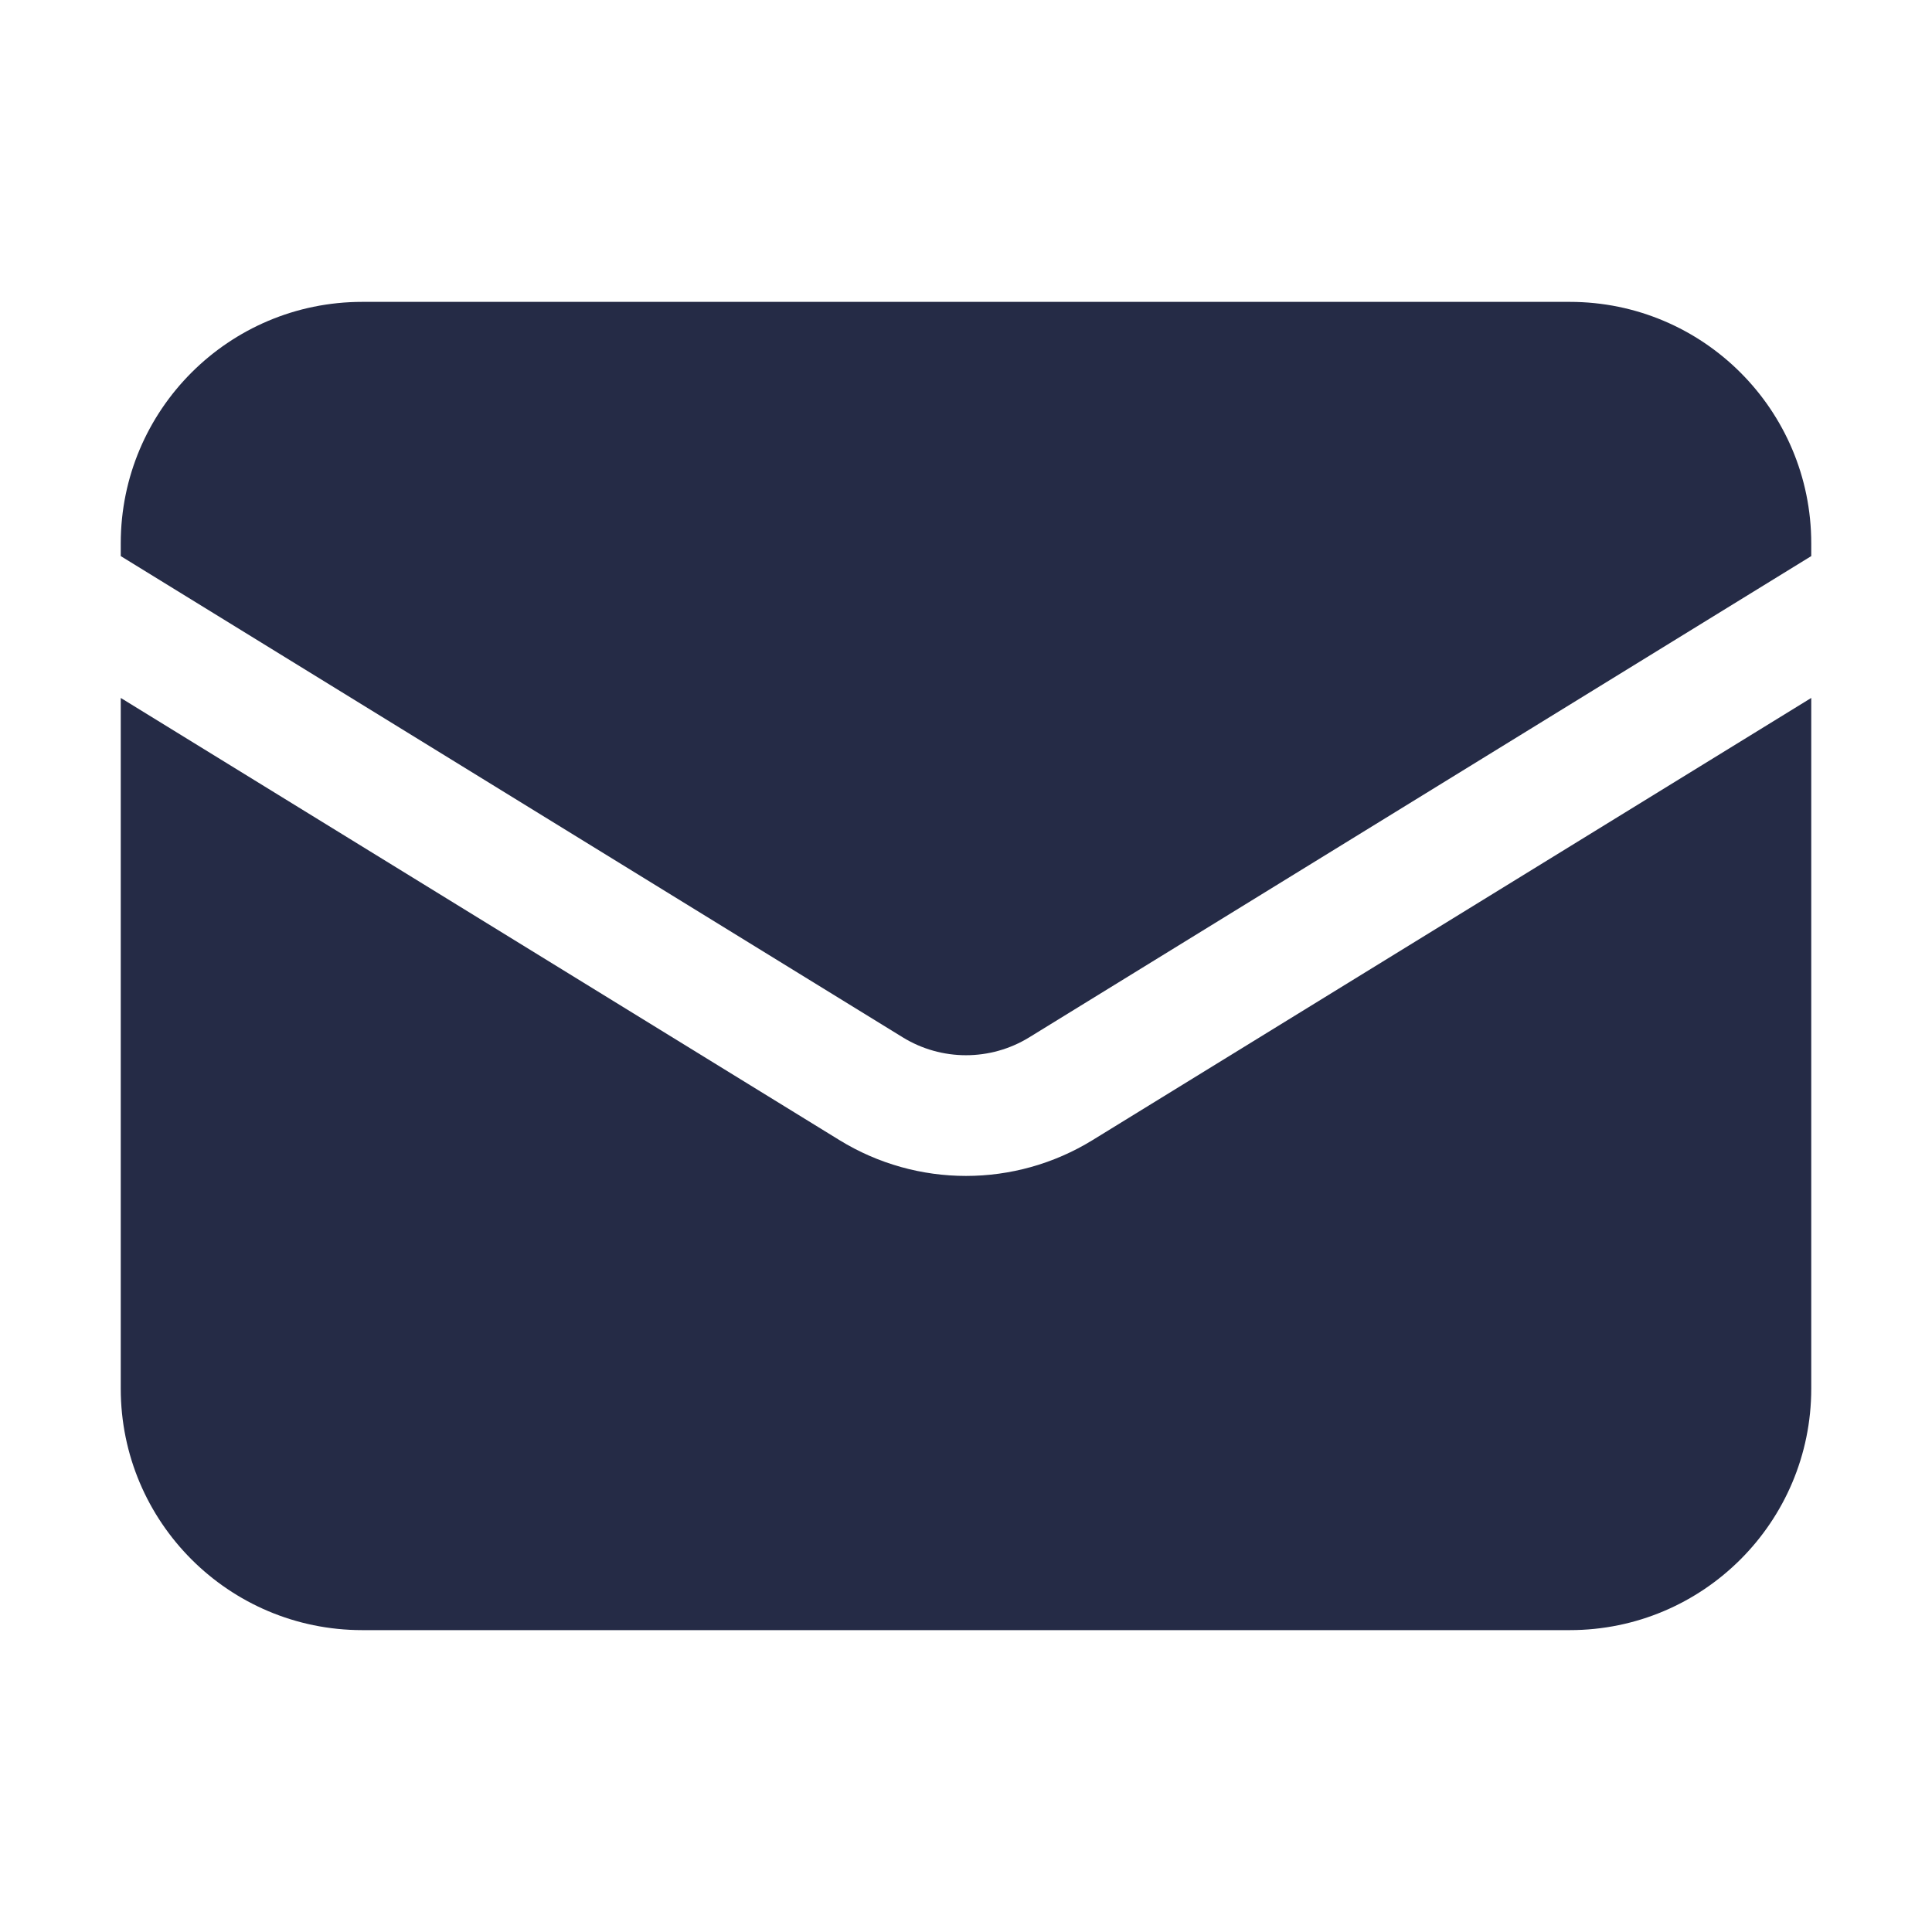
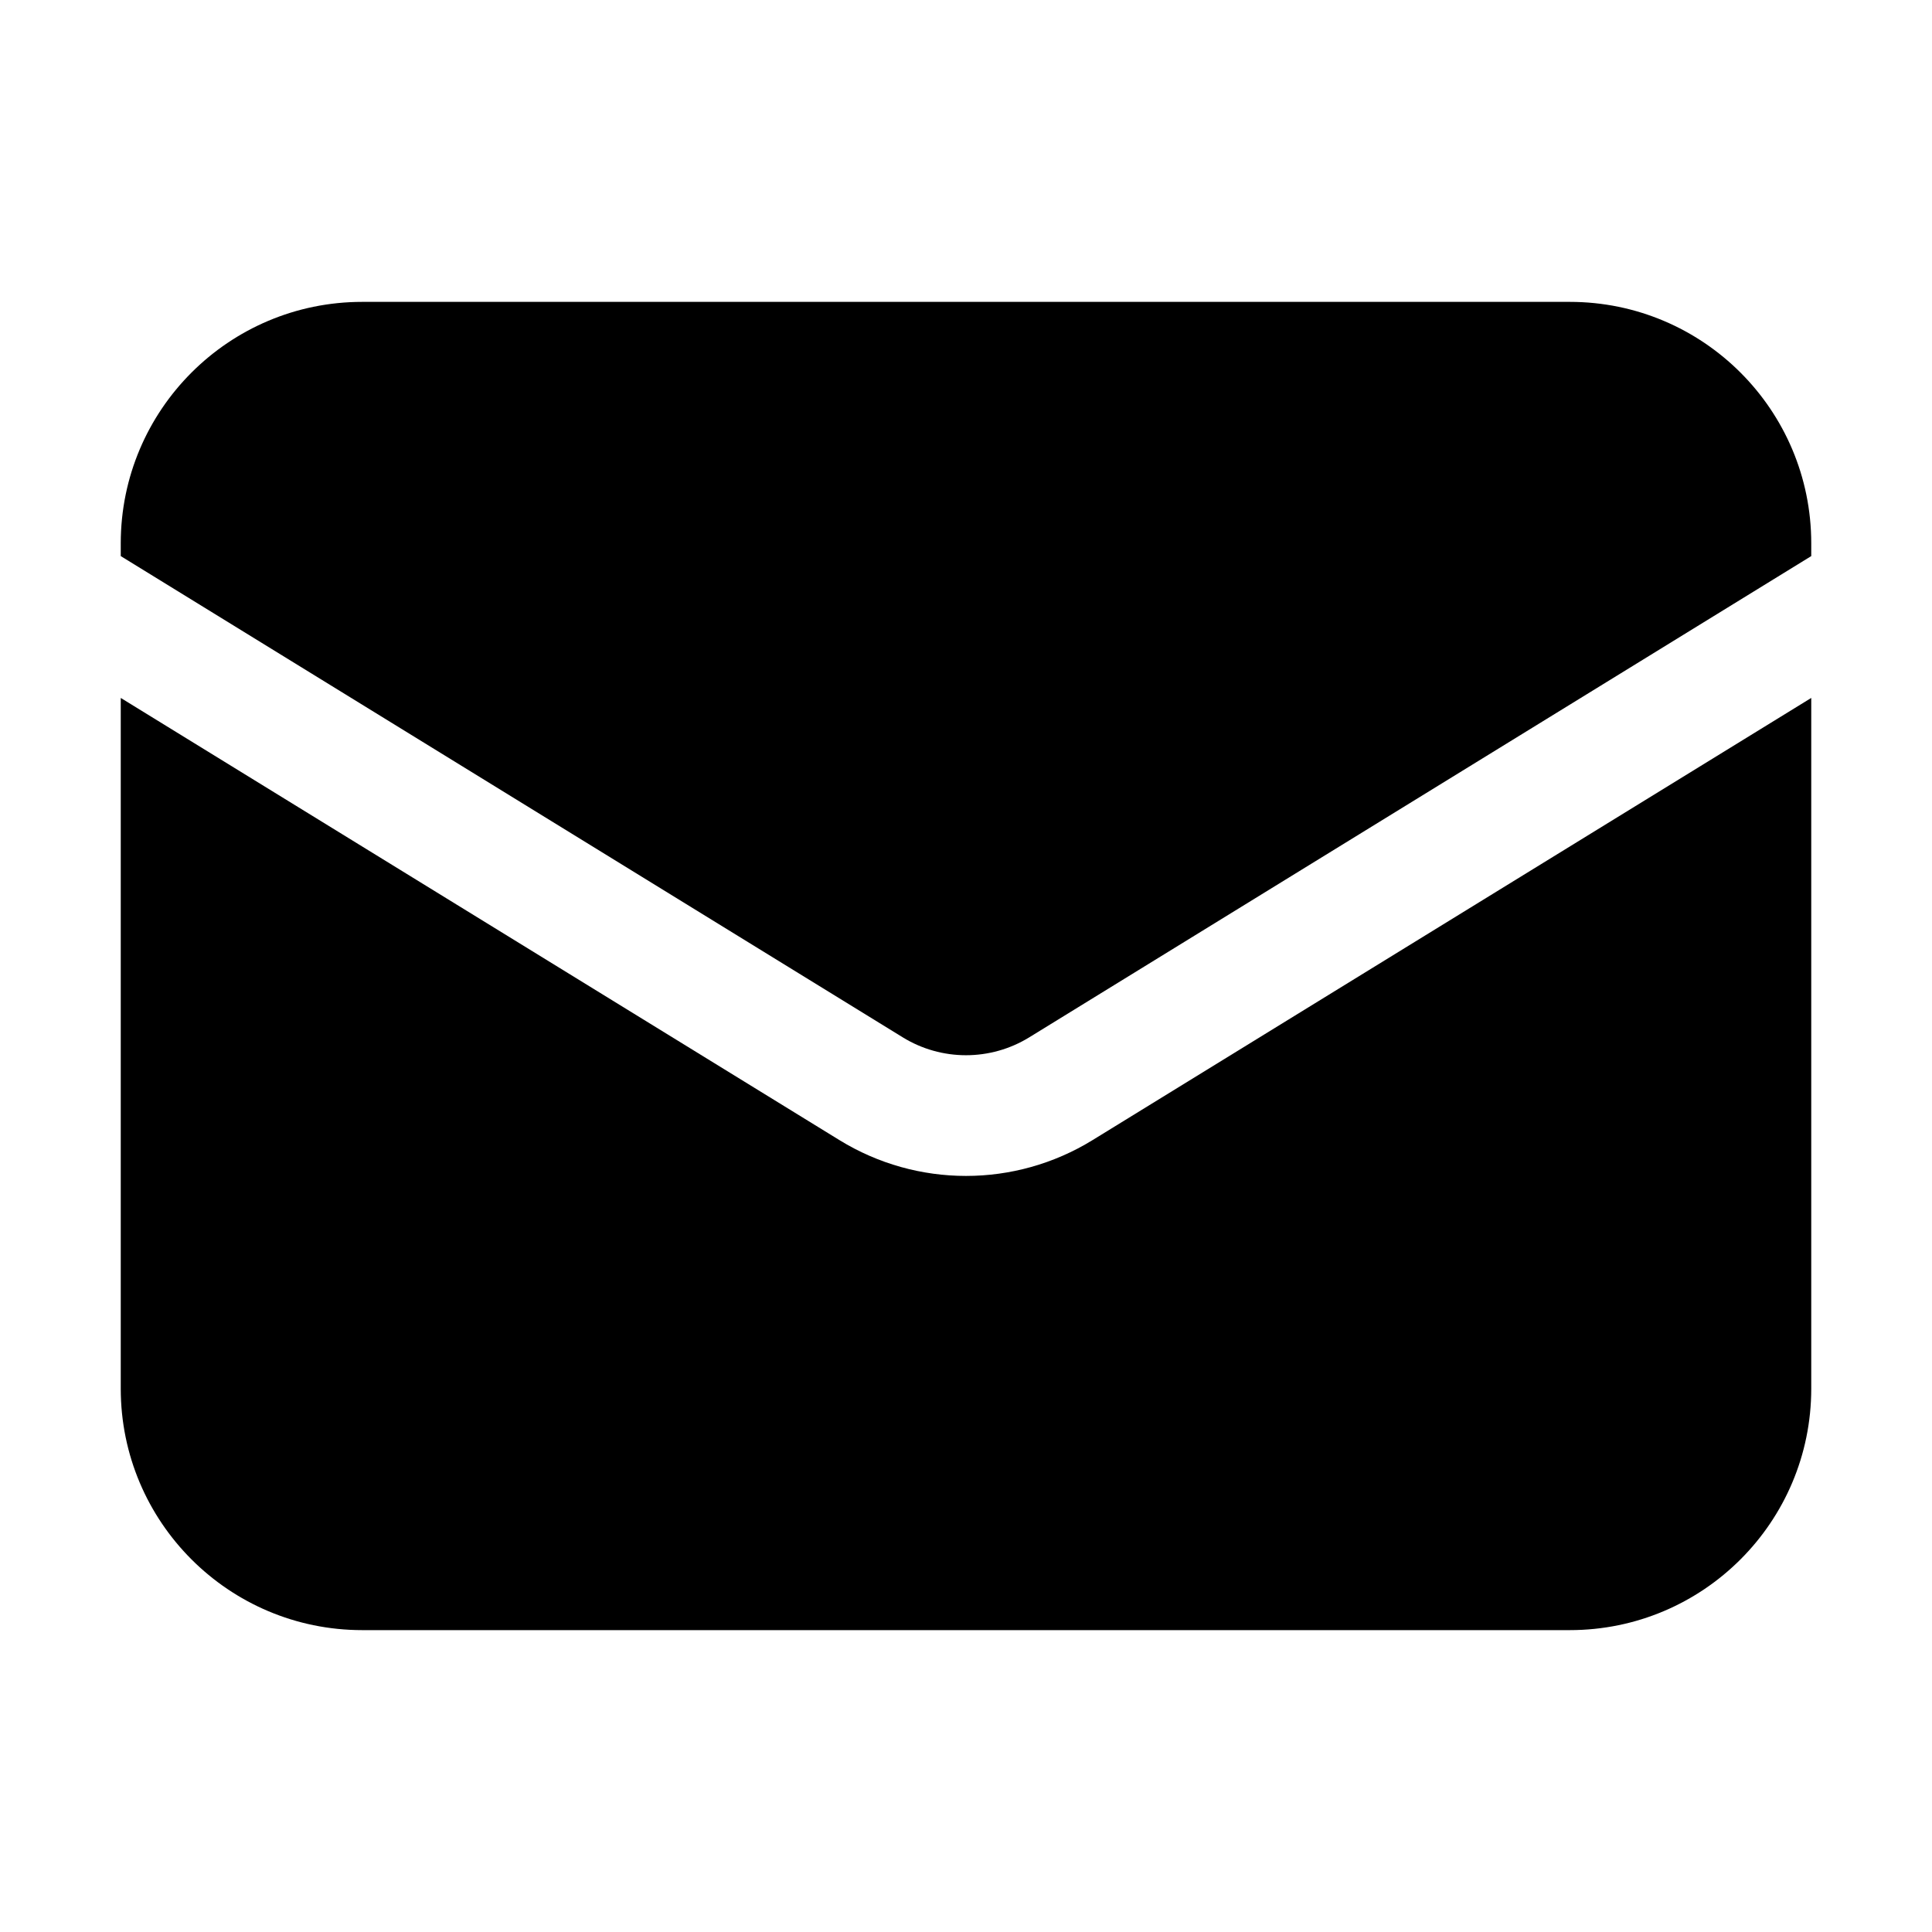
<svg xmlns="http://www.w3.org/2000/svg" width="24" height="24">
-   <path fill="hsl(229, 31%, 21%)" fill-rule="evenodd" d="M1.5 8.67v8.58a3 3 0 003 3h15a3 3 0 003-3V8.67l-8.928 5.493a3 3 0 01-3.144 0L1.5 8.67z" />
-   <path fill="hsl(229, 31%, 21%)" fill-rule="evenodd" d="M22.5 6.908V6.75a3 3 0 00-3-3h-15a3 3 0 00-3 3v.158l9.714 5.978a1.5 1.5 0 001.572 0L22.5 6.908z" />
+   <path fill="#000" fill-rule="evenodd" d="M1.5 8.67v8.58a3 3 0 003 3h15a3 3 0 003-3V8.67l-8.928 5.493a3 3 0 01-3.144 0L1.5 8.67z" />
+   <path fill="#000" fill-rule="evenodd" d="M22.5 6.908V6.75a3 3 0 00-3-3h-15a3 3 0 00-3 3v.158l9.714 5.978a1.5 1.5 0 001.572 0L22.5 6.908z" />
</svg>
